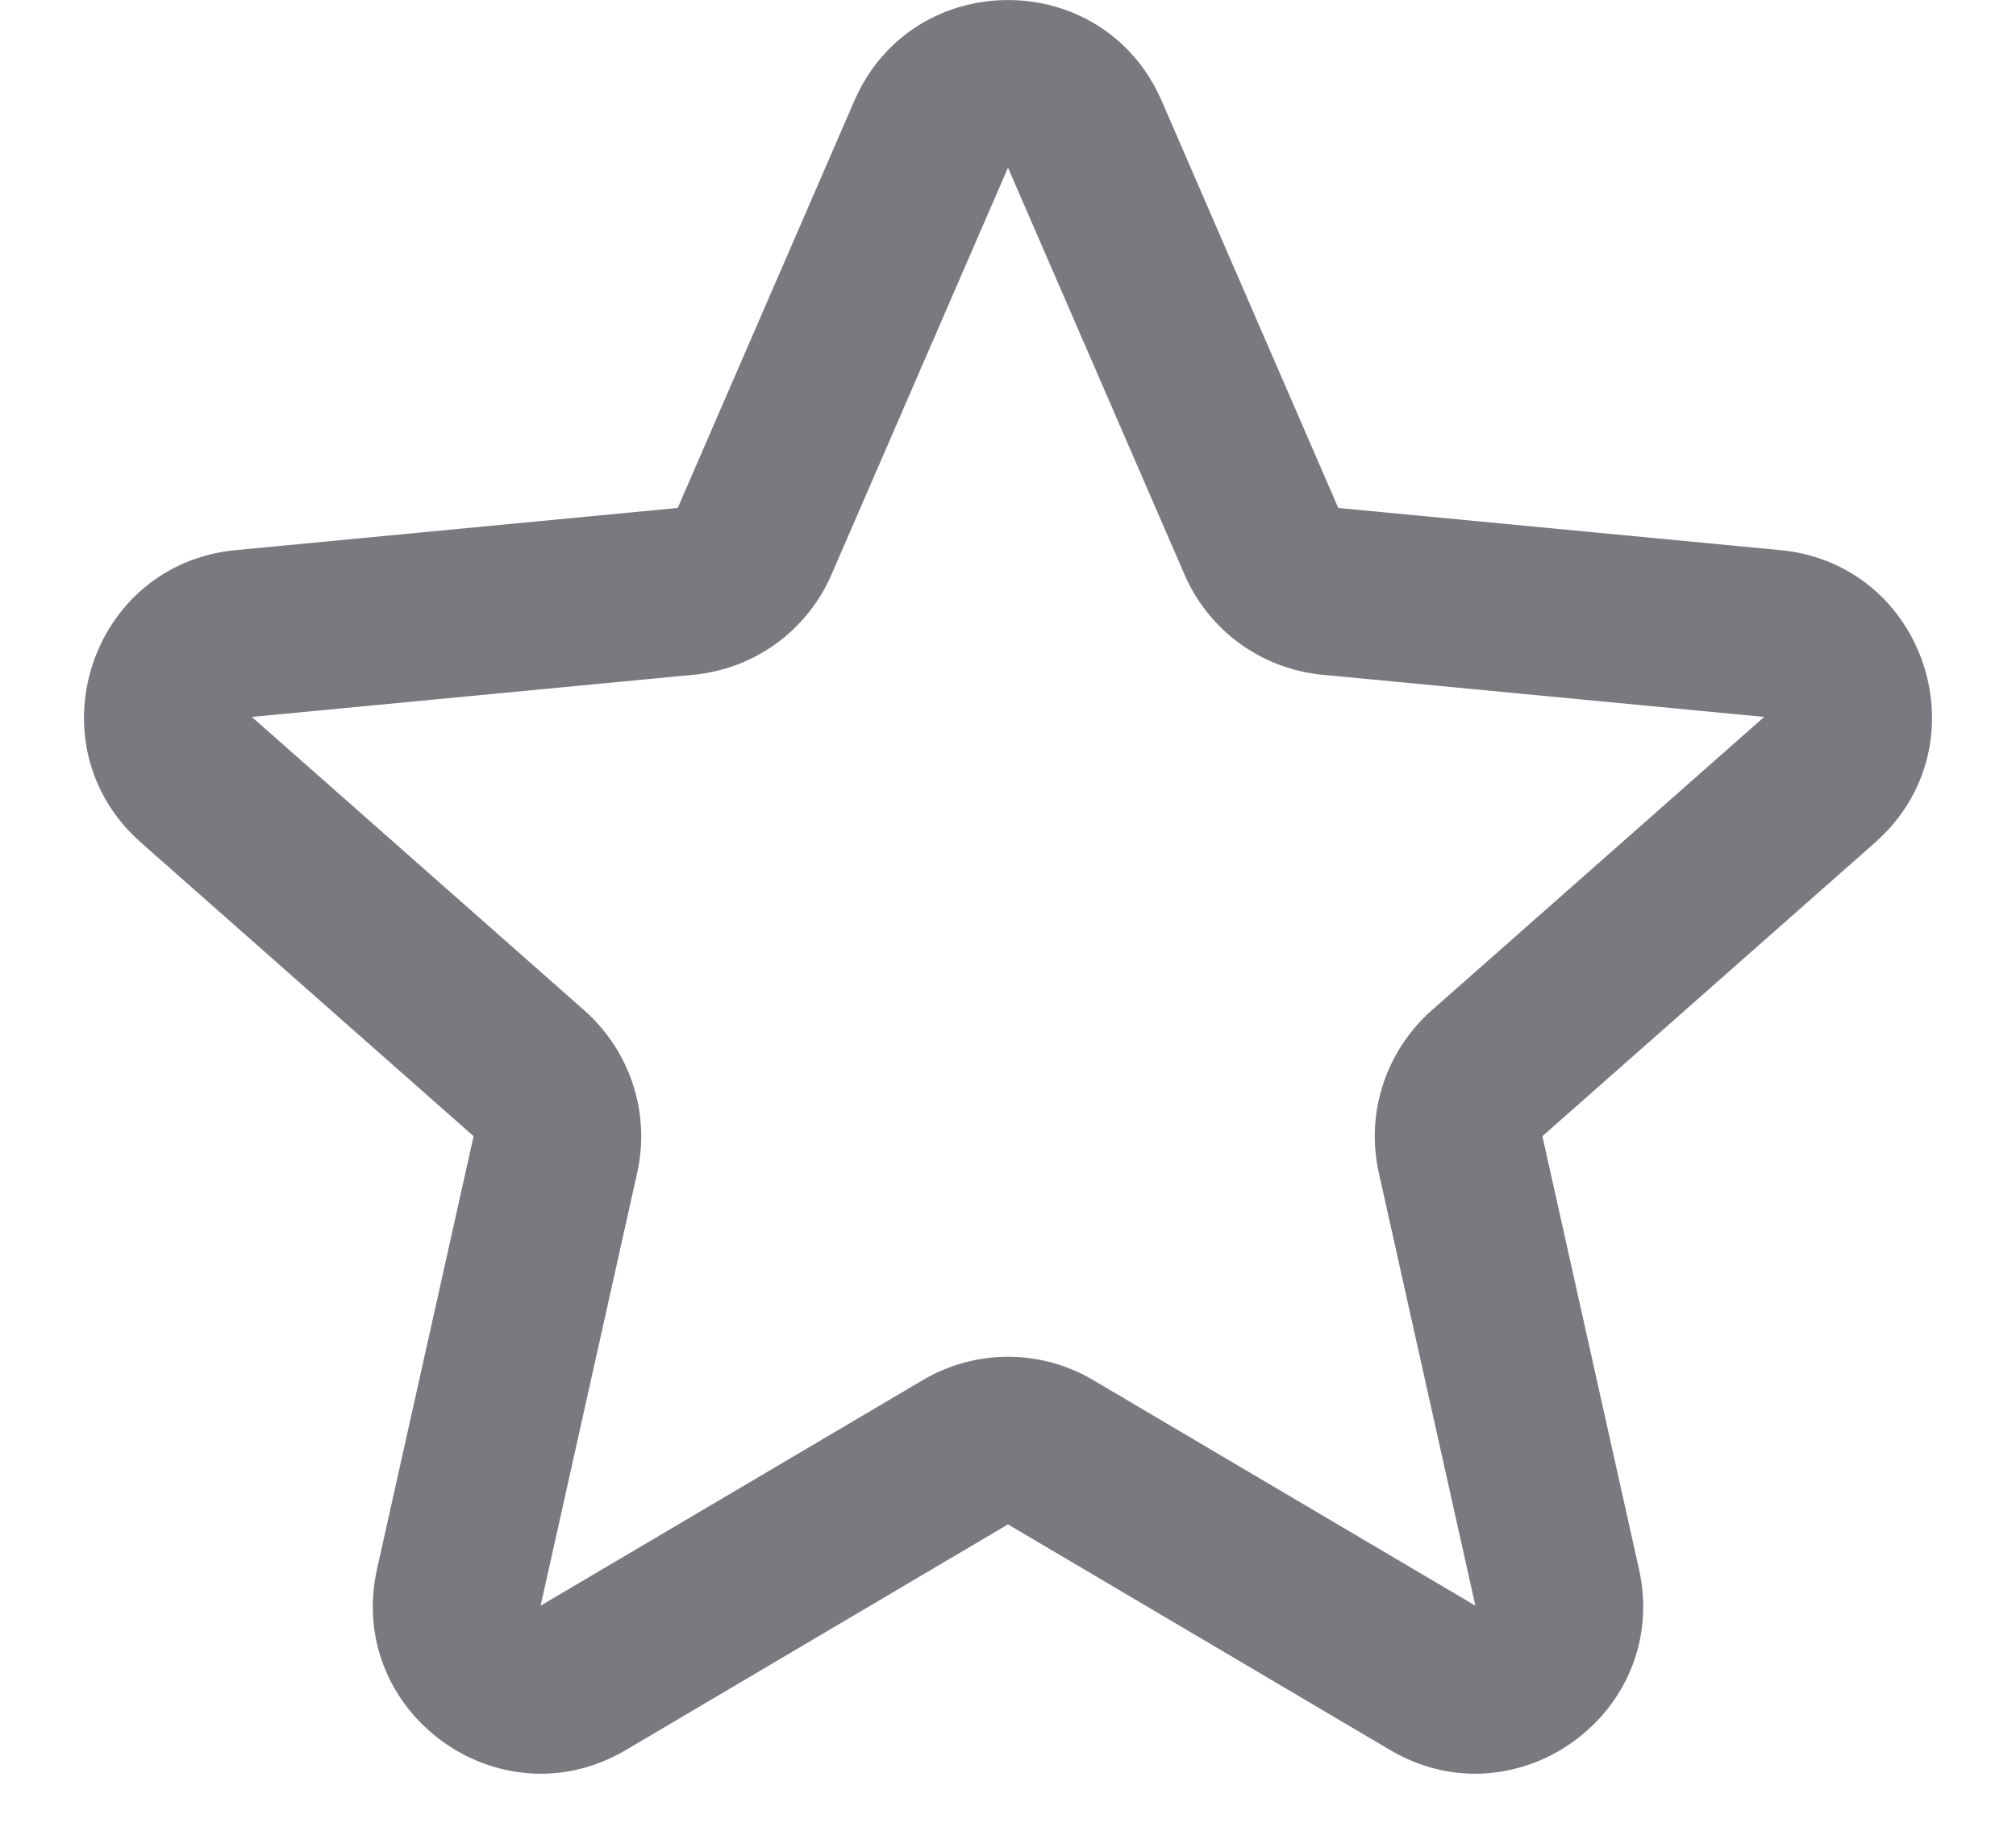
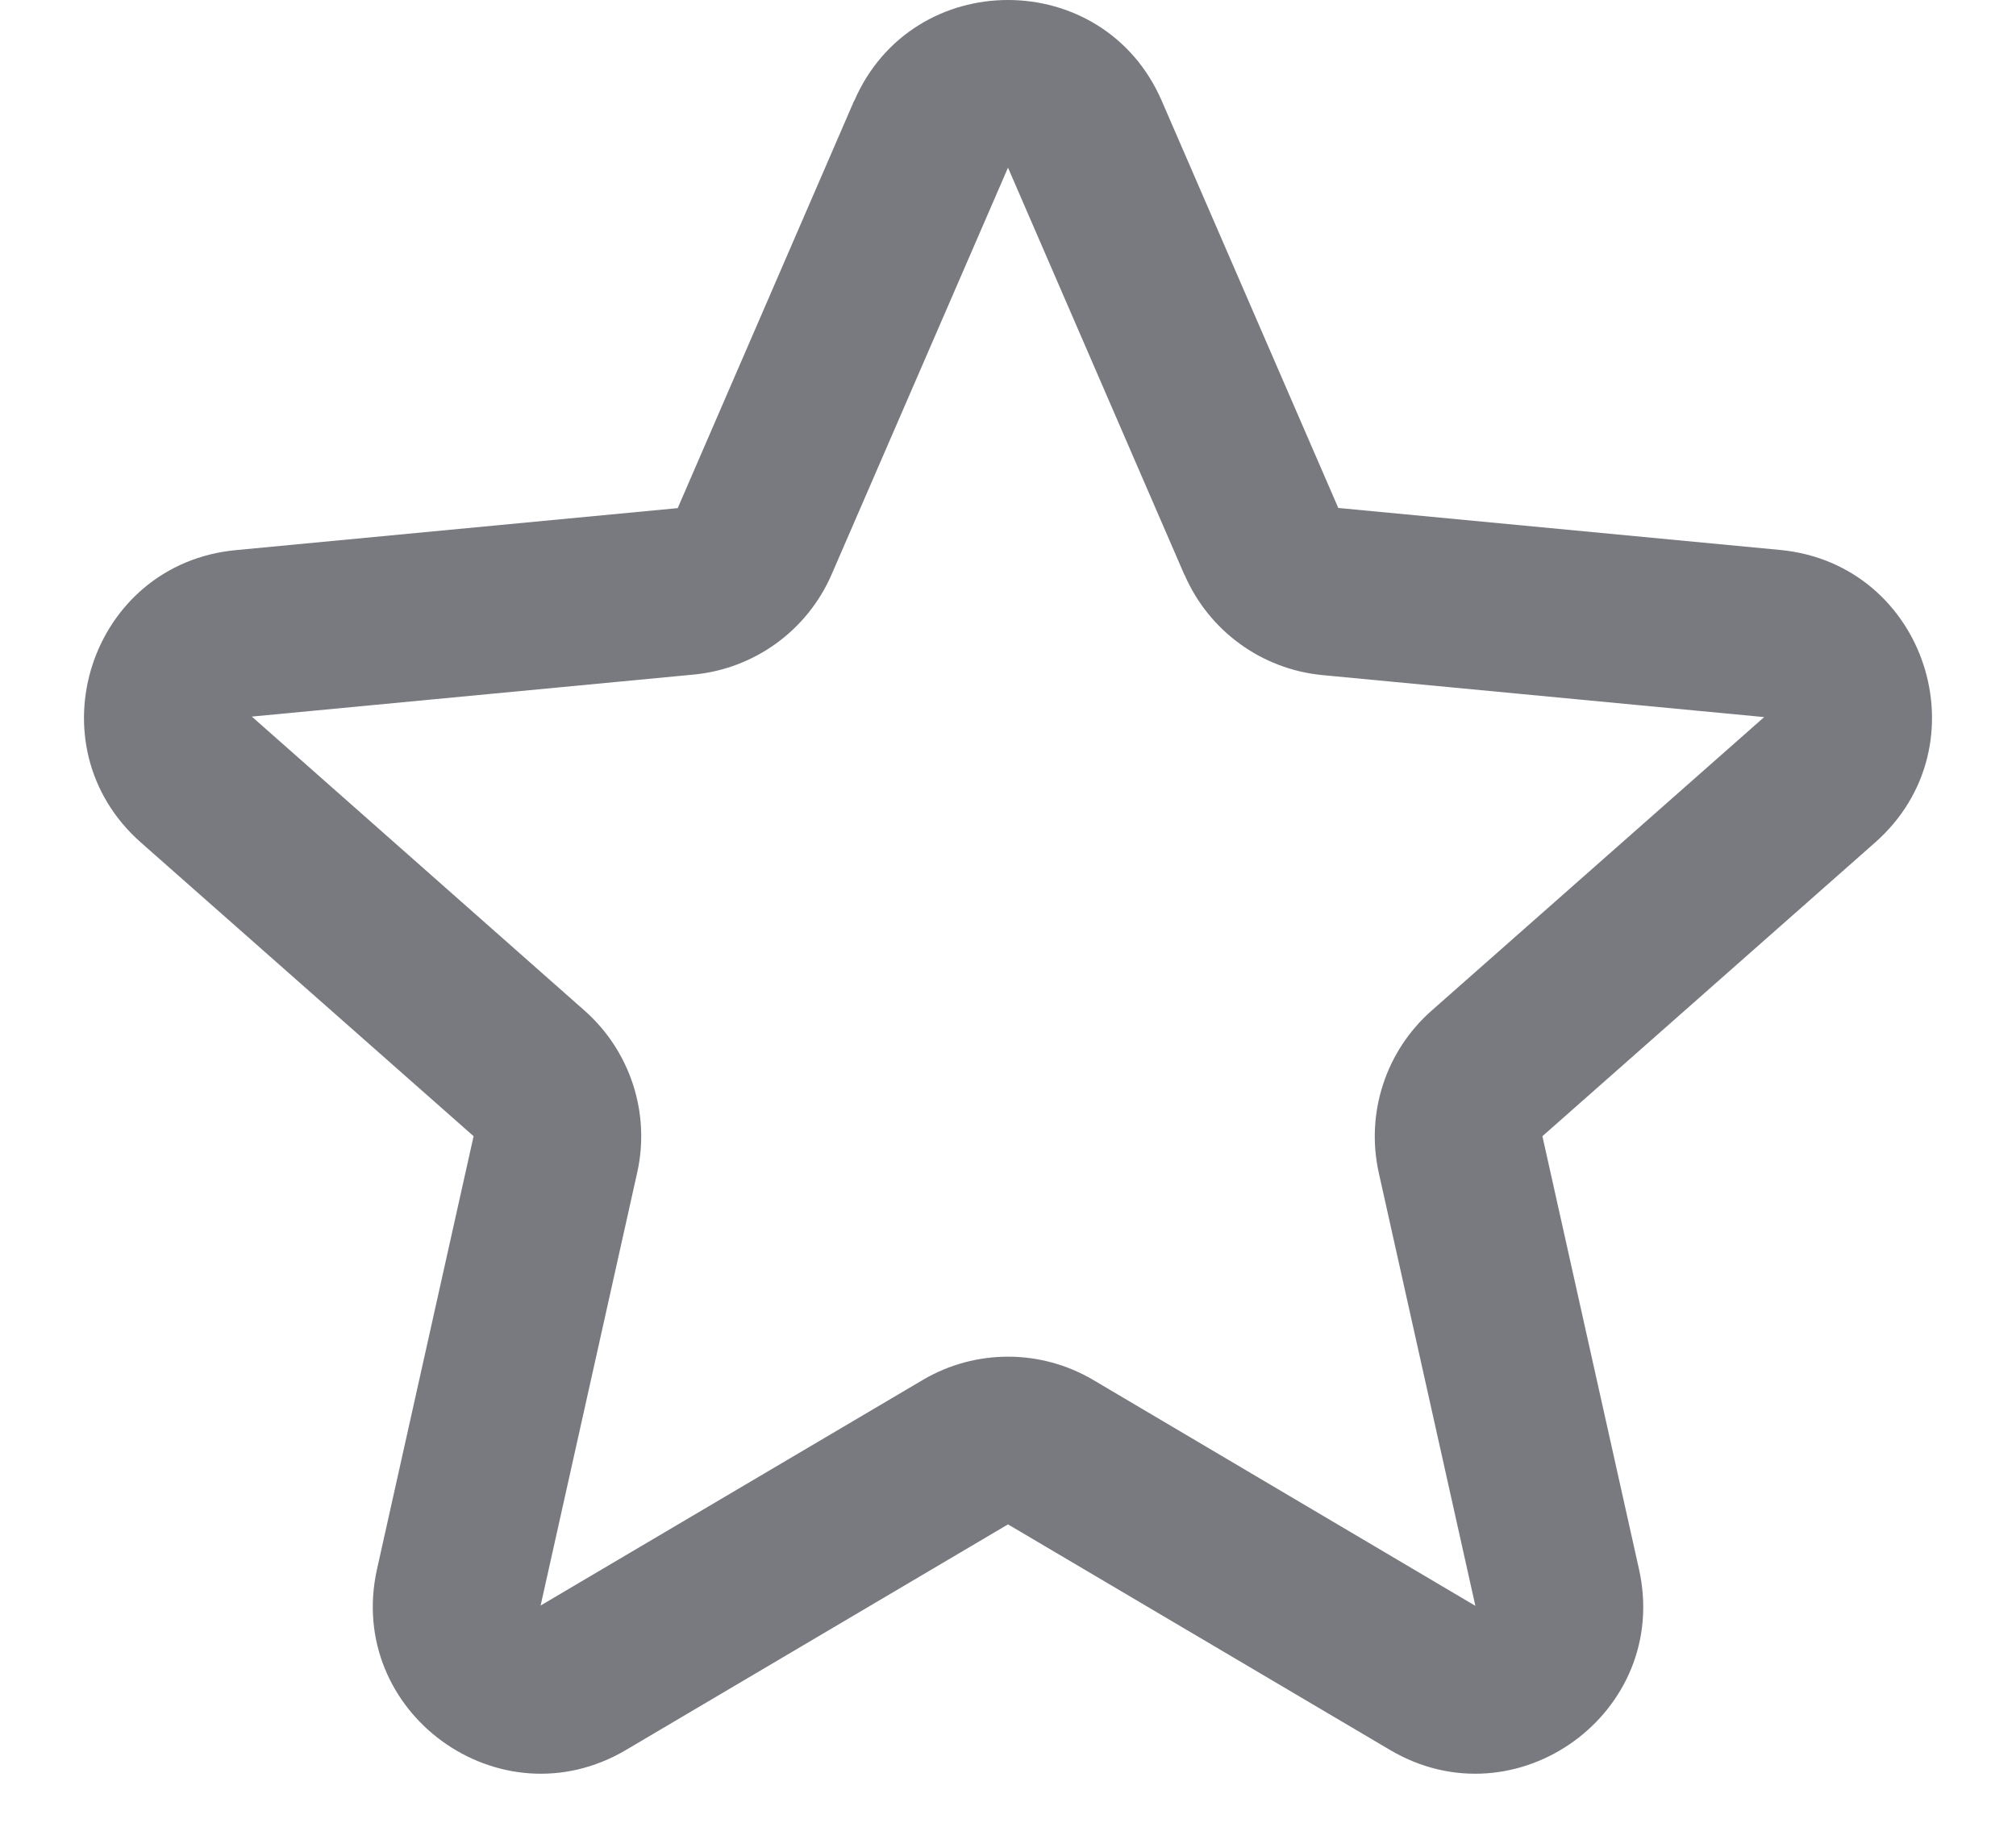
- <svg xmlns="http://www.w3.org/2000/svg" width="12" height="11" viewBox="0 0 12 11" fill="none">
-   <path fill-rule="evenodd" clip-rule="evenodd" d="M5.085 0.601C5.432 -0.2 6.568 -0.2 6.915 0.601L7.966 3.024L10.596 3.275C11.465 3.357 11.816 4.438 11.161 5.016L9.181 6.764L9.756 9.342C9.945 10.194 9.026 10.862 8.274 10.418L6 9.075L3.726 10.418C2.974 10.862 2.055 10.194 2.244 9.342L2.819 6.764L0.839 5.016C0.184 4.438 0.535 3.357 1.404 3.275L4.034 3.024L5.085 0.601ZM7.051 3.421L6 0.998L4.949 3.421C4.805 3.754 4.49 3.983 4.128 4.017L1.499 4.268L3.479 6.016C3.751 6.257 3.872 6.626 3.793 6.981L3.218 9.559L5.493 8.216C5.806 8.031 6.194 8.031 6.507 8.216L8.782 9.559L8.207 6.981C8.128 6.626 8.249 6.257 8.521 6.016L10.501 4.268L7.872 4.017C7.51 3.983 7.195 3.754 7.051 3.421Z" fill="#787A80" />
+ <svg xmlns="http://www.w3.org/2000/svg" width="12" height="11" fill="none">
+   <path fill-rule="evenodd" clip-rule="evenodd" d="M5.085.6c.347-.8 1.483-.8 1.83 0l1.051 2.424 2.63.25c.869.083 1.22 1.164.565 1.742l-1.98 1.748.575 2.578c.19.852-.73 1.52-1.482 1.076L6 9.075l-2.274 1.343c-.752.444-1.671-.224-1.482-1.076l.575-2.578-1.98-1.748c-.655-.578-.304-1.659.565-1.741l2.63-.25L5.084.6ZM7.05 3.422 6 .998 4.95 3.42a.998.998 0 0 1-.822.596l-2.629.25 1.98 1.75c.272.24.393.61.314.964l-.575 2.578 2.275-1.343a.998.998 0 0 1 1.014 0L8.782 9.56l-.575-2.578a.998.998 0 0 1 .314-.965l1.98-1.748-2.63-.25a.998.998 0 0 1-.82-.597Z" fill="#787A80" />
</svg>
